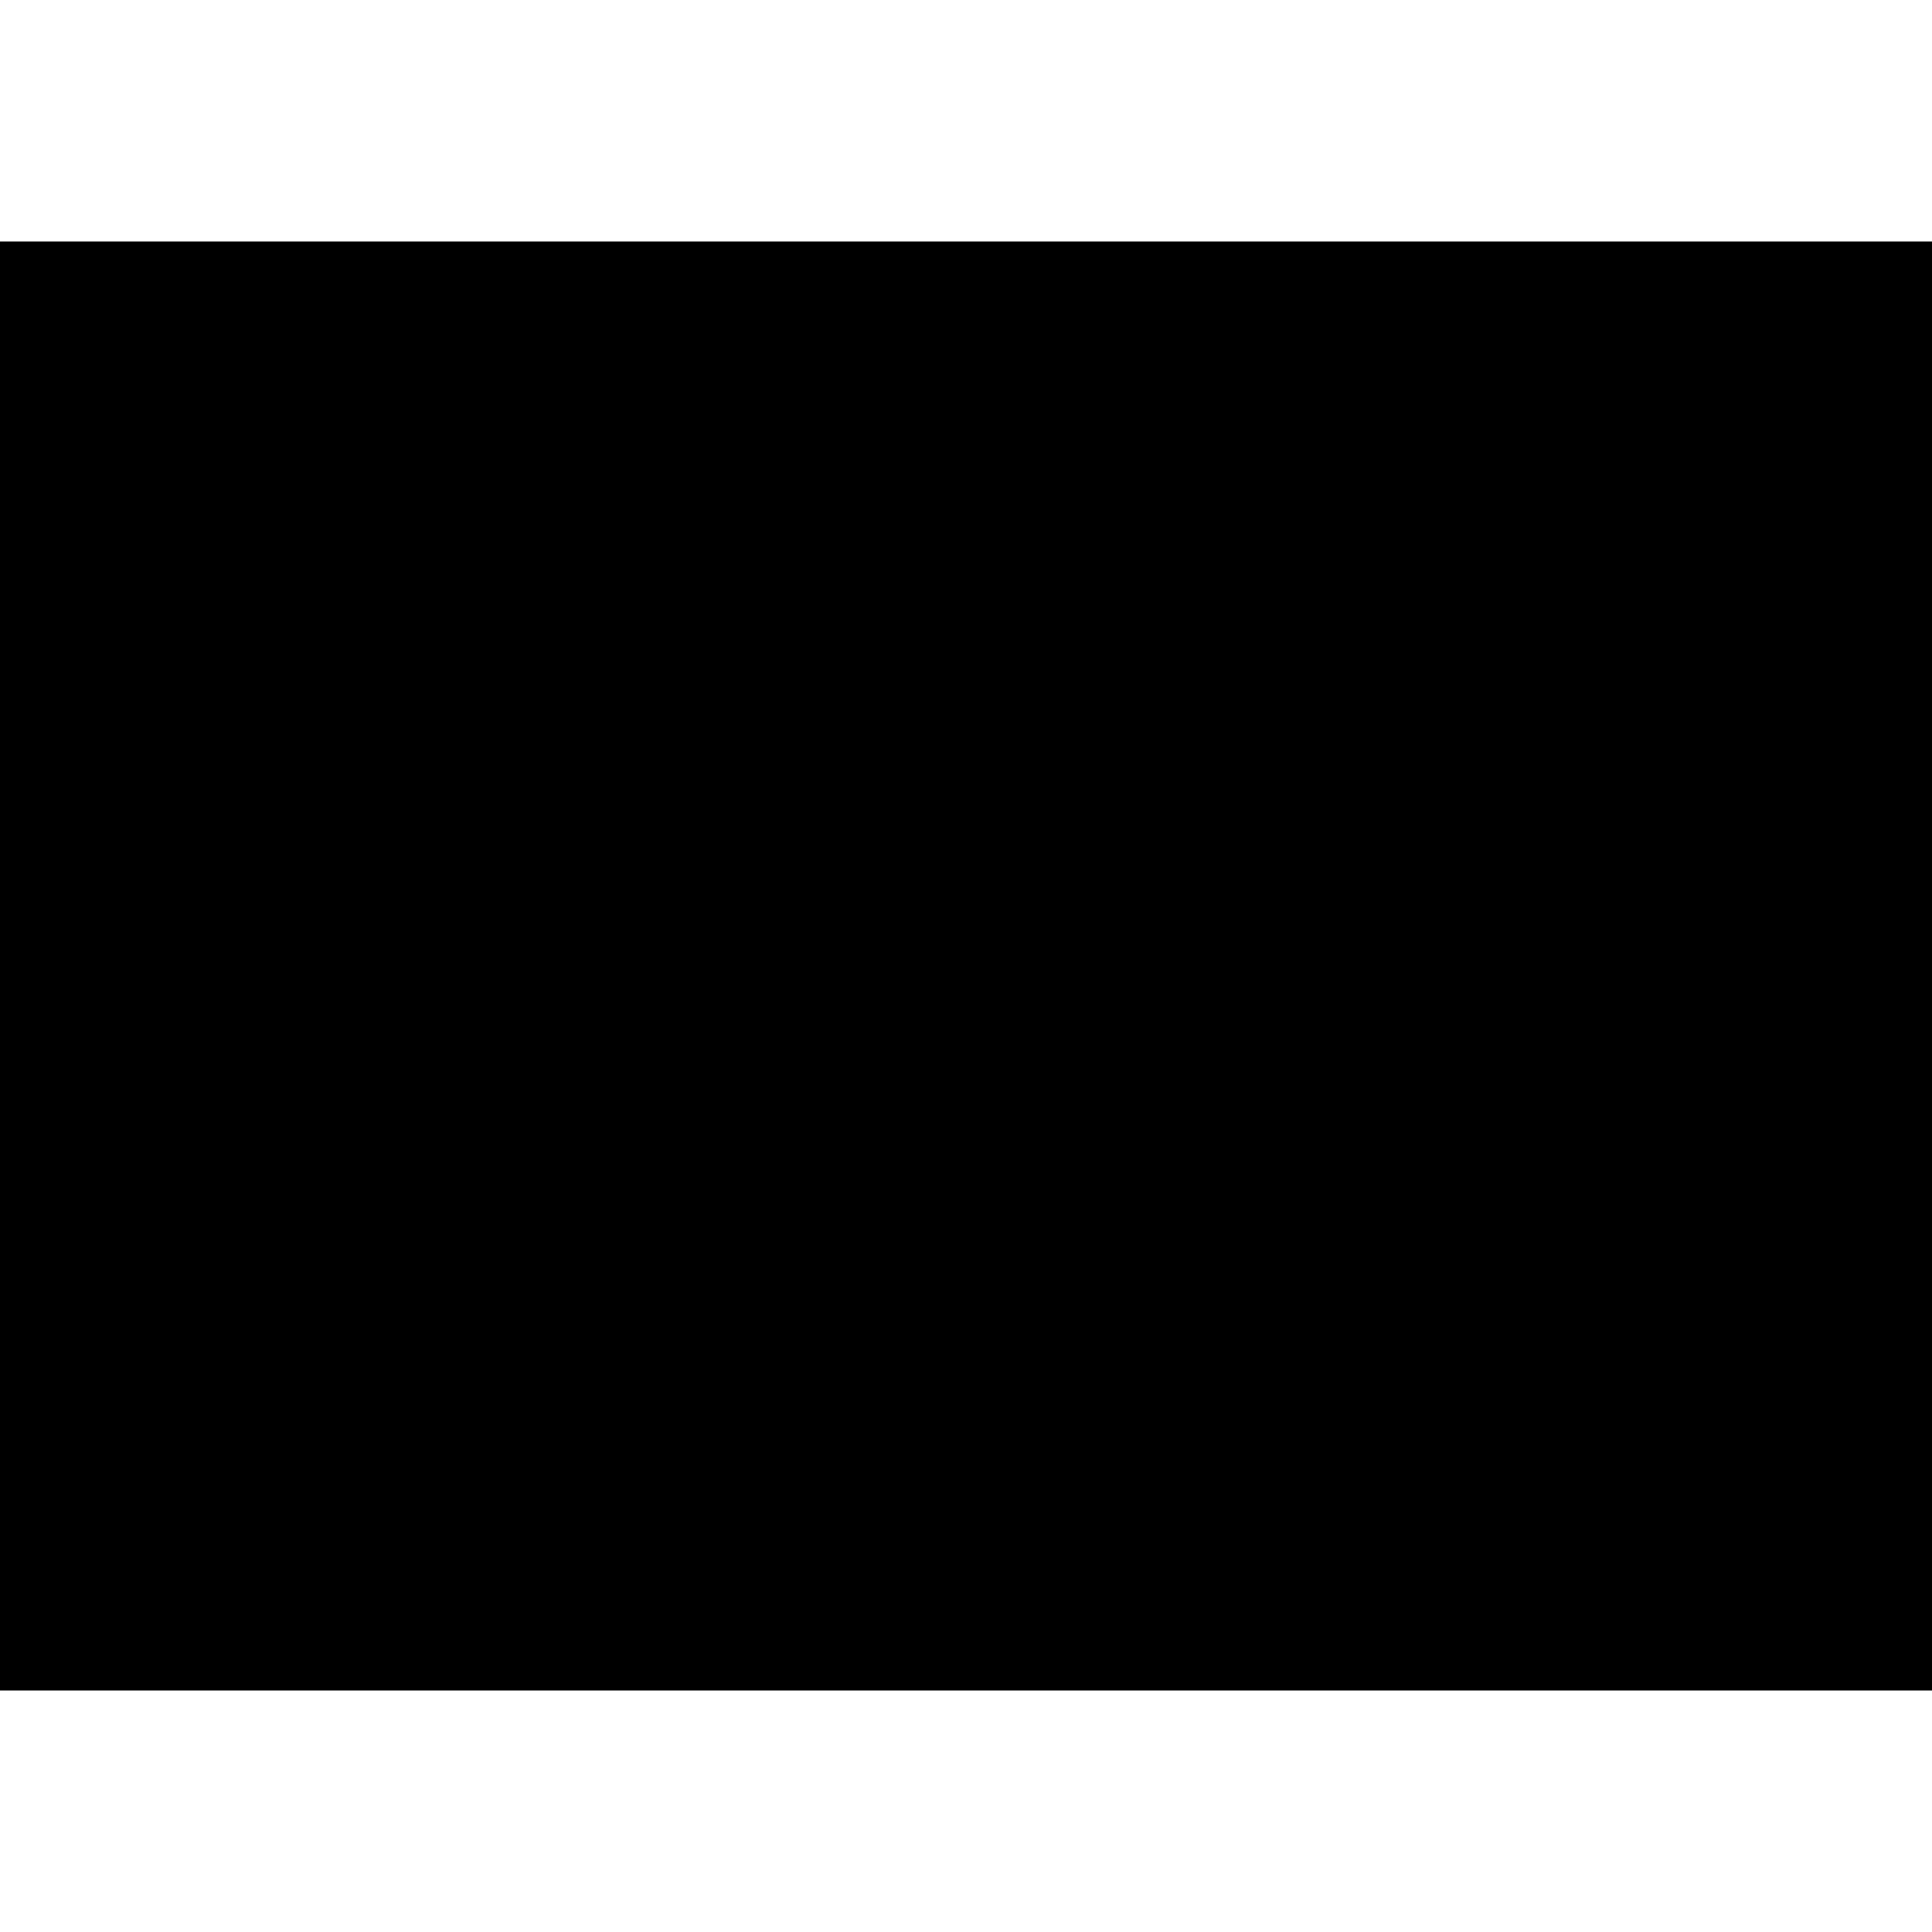
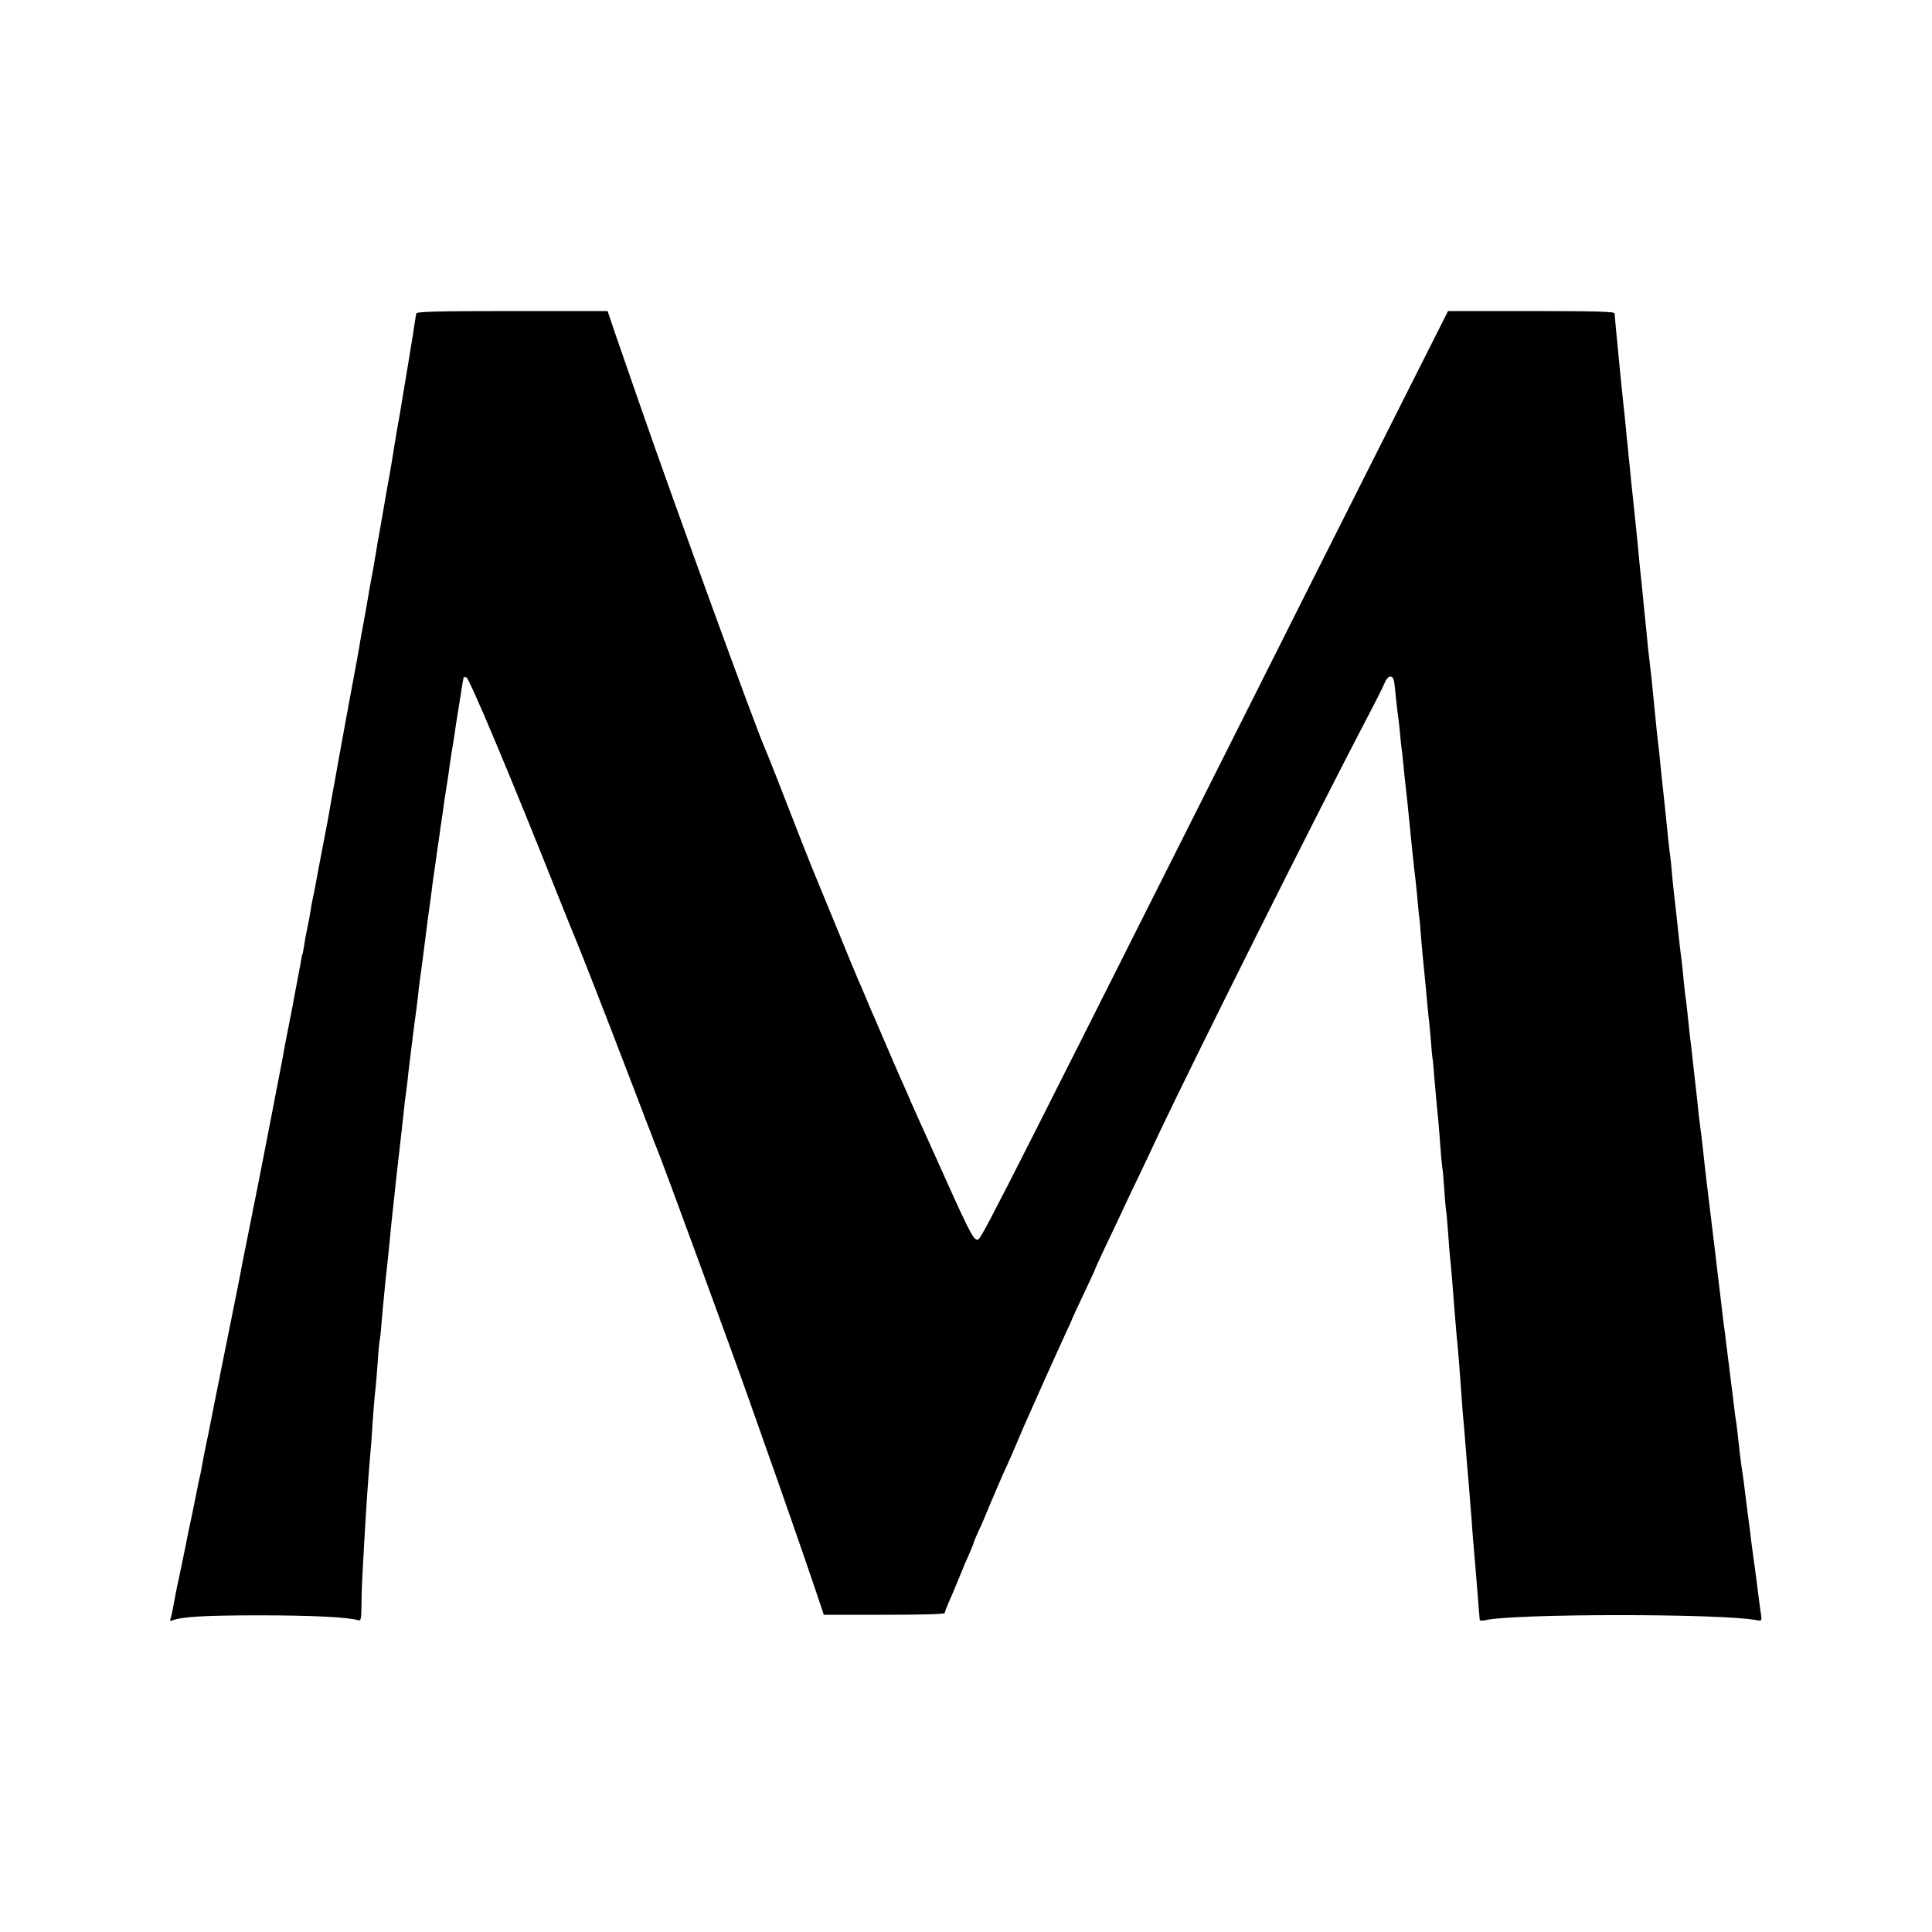
- <svg xmlns="http://www.w3.org/2000/svg" version="1.0" width="3264pt" height="3264pt" viewBox="0 0 3264 3264" preserveAspectRatio="xMidYMid meet">
-   <g transform="translate(0,3264) scale(0.1,-0.1)" fill="#000000" stroke="none">
-     <path d="M0 16320 l0 -12240 16320 0 16320 0 0 12240 0 12240 -16320 0 -16320 0 0 -12240z" />
+ <svg xmlns="http://www.w3.org/2000/svg" version="1.0" width="1000pt" height="1000pt" viewBox="0 0 1000 1000" preserveAspectRatio="xMidYMid meet">
+   <g transform="translate(0,1000) scale(0.1,-0.1)" fill="#000000" stroke="none">
+     <path d="M2155 8378 c-2 -7 -6 -31 -9 -53 -7 -45 -9 -63 -37 -230 -11 -66 -22 -133 -25 -150 -6 -40 -16 -95 -20 -120 -3 -11 -11 -63 -20 -115 -14 -90 -18 -111 -28 -170 -3 -14 -17 -92 -31 -175 -14 -82 -28 -161 -31 -175 -2 -14 -8 -52 -14 -85 -5 -33 -12 -71 -15 -85 -6 -28 -7 -36 -29 -165 -9 -49 -18 -101 -21 -115 -3 -14 -7 -38 -10 -55 -2 -16 -11 -66 -19 -110 -26 -141 -35 -189 -41 -220 -2 -16 -7 -41 -10 -54 -2 -13 -20 -112 -40 -220 -19 -108 -37 -205 -39 -216 -9 -52 -18 -102 -22 -125 -3 -14 -16 -81 -29 -150 -13 -69 -27 -141 -30 -160 -3 -19 -10 -53 -15 -75 -5 -22 -11 -57 -14 -77 -3 -21 -10 -57 -15 -80 -5 -24 -13 -63 -16 -88 -4 -24 -8 -47 -10 -50 -2 -3 -6 -23 -9 -45 -4 -22 -25 -134 -47 -250 -23 -115 -43 -219 -44 -230 -3 -19 -141 -729 -150 -770 -3 -11 -7 -31 -9 -45 -3 -14 -14 -72 -26 -130 -12 -58 -24 -118 -27 -135 -2 -16 -40 -207 -84 -423 -43 -215 -81 -402 -83 -415 -2 -12 -11 -56 -20 -97 -8 -41 -18 -91 -21 -110 -3 -19 -8 -42 -10 -50 -2 -8 -6 -26 -9 -40 -2 -14 -16 -81 -30 -150 -15 -69 -29 -136 -31 -150 -4 -21 -34 -166 -51 -245 -2 -11 -9 -46 -15 -78 -5 -32 -13 -65 -16 -74 -5 -12 -2 -15 10 -10 49 19 170 26 447 26 272 0 459 -9 513 -25 15 -5 17 4 18 78 1 84 2 107 13 303 13 226 19 315 31 460 4 39 8 95 10 125 5 87 15 212 20 245 2 17 6 73 10 125 3 52 8 102 10 110 2 8 7 51 10 95 4 44 8 94 10 110 6 67 16 162 20 195 2 19 7 67 11 105 4 39 8 81 9 95 5 45 25 234 30 278 3 23 7 62 10 87 3 25 7 64 10 88 8 72 16 140 20 182 3 22 7 56 10 75 2 19 7 55 9 80 6 53 34 280 42 331 2 20 7 59 10 85 2 27 7 60 9 74 2 14 14 99 25 190 11 91 23 176 25 190 2 14 7 48 10 75 3 28 8 61 10 75 2 14 7 45 10 70 3 25 8 56 10 70 2 14 7 45 10 70 3 25 8 56 10 70 2 14 7 45 10 70 3 25 10 70 15 100 5 30 12 75 15 100 3 25 10 70 15 100 5 30 12 73 15 95 3 23 7 50 9 60 2 11 9 56 16 100 7 44 14 87 15 95 2 8 4 18 4 22 1 4 7 5 15 2 16 -6 235 -527 480 -1144 43 -107 82 -204 87 -215 15 -34 174 -441 244 -625 37 -96 78 -203 91 -237 13 -35 35 -93 50 -130 14 -38 29 -77 34 -88 23 -52 400 -1081 477 -1300 19 -55 60 -170 90 -255 69 -193 190 -541 251 -721 l46 -137 313 0 c187 0 313 3 313 9 0 5 9 28 19 52 11 23 36 83 56 132 20 50 45 109 56 132 10 24 19 45 19 49 0 3 11 29 24 57 14 29 41 92 61 142 21 49 48 112 60 140 45 98 63 141 89 202 14 35 37 86 50 115 13 29 52 116 86 193 35 77 80 178 101 223 22 46 39 85 39 87 0 1 27 60 60 129 33 70 60 128 60 131 0 2 22 50 49 107 27 56 67 141 89 188 22 47 64 137 95 200 30 63 75 158 99 210 211 443 824 1668 1077 2150 39 74 78 152 87 173 10 24 22 37 32 35 16 -3 18 -10 27 -108 4 -36 8 -76 11 -90 2 -14 6 -54 10 -90 3 -36 7 -75 9 -88 2 -13 7 -53 10 -90 3 -37 8 -80 10 -97 2 -16 6 -57 10 -90 3 -33 8 -78 10 -100 2 -22 9 -89 15 -150 6 -60 13 -121 15 -135 2 -14 6 -56 10 -95 3 -38 8 -86 10 -105 3 -19 7 -62 9 -95 3 -33 7 -85 10 -115 8 -75 13 -133 21 -215 3 -38 8 -86 10 -105 3 -19 7 -70 11 -113 3 -43 7 -87 9 -97 2 -10 6 -54 9 -97 6 -70 13 -149 22 -238 1 -16 6 -68 9 -115 3 -47 8 -97 10 -111 3 -14 7 -63 10 -109 3 -46 7 -95 9 -109 3 -14 7 -66 11 -116 3 -49 8 -108 10 -130 3 -22 7 -69 10 -105 12 -156 15 -189 20 -250 3 -36 7 -85 10 -110 4 -41 8 -94 21 -270 2 -36 6 -87 9 -115 3 -27 7 -81 10 -120 7 -92 13 -154 20 -240 3 -38 7 -95 10 -125 4 -65 14 -187 20 -250 2 -25 7 -85 11 -135 7 -89 11 -142 13 -159 1 -4 11 -6 24 -3 142 36 1234 36 1409 1 25 -5 27 -3 24 23 -3 15 -14 100 -25 188 -12 88 -24 178 -27 200 -2 22 -7 56 -9 75 -3 19 -7 53 -10 75 -5 41 -11 88 -20 160 -3 22 -8 56 -11 75 -7 49 -12 96 -19 160 -3 30 -8 66 -10 80 -3 14 -7 48 -10 75 -3 28 -8 64 -10 80 -2 17 -7 53 -10 80 -3 28 -8 64 -10 80 -2 17 -7 53 -10 80 -3 28 -8 64 -10 80 -3 17 -7 53 -10 80 -3 28 -10 84 -15 125 -5 41 -12 98 -15 125 -3 28 -7 66 -10 85 -2 19 -11 94 -20 165 -9 72 -18 146 -20 165 -2 19 -7 58 -10 85 -14 133 -27 235 -30 255 -1 8 -6 47 -9 85 -4 39 -10 90 -13 115 -3 25 -6 56 -8 70 -2 25 -13 117 -20 175 -2 17 -6 59 -10 95 -4 36 -8 76 -11 90 -2 14 -6 54 -10 90 -3 36 -7 76 -9 90 -4 29 -15 120 -20 170 -3 34 -13 121 -21 190 -2 19 -7 64 -10 100 -3 36 -7 76 -9 90 -5 30 -11 92 -25 230 -6 58 -13 121 -15 140 -2 19 -7 62 -10 95 -3 33 -7 74 -9 90 -5 35 -15 130 -21 195 -16 167 -17 174 -29 275 -3 22 -8 69 -11 105 -4 36 -8 81 -10 100 -2 19 -7 64 -10 100 -3 36 -8 81 -10 100 -2 19 -7 62 -10 95 -6 67 -10 111 -29 290 -13 118 -17 164 -21 205 -3 25 -7 65 -9 90 -3 25 -8 74 -11 110 -4 36 -8 83 -11 105 -12 110 -46 462 -47 483 0 9 -93 12 -431 12 l-431 0 -321 -637 c-177 -351 -559 -1110 -849 -1688 -1282 -2550 -1248 -2482 -1268 -2481 -21 1 -46 52 -229 461 -27 61 -59 130 -70 155 -11 25 -28 63 -38 85 -9 22 -26 60 -37 85 -11 25 -49 110 -83 190 -34 80 -68 159 -75 175 -8 17 -28 64 -45 105 -17 41 -38 89 -45 105 -7 17 -55 131 -105 255 -51 124 -98 239 -105 255 -16 36 -125 313 -201 510 -30 77 -59 149 -64 160 -41 88 -468 1261 -648 1780 -50 143 -108 311 -129 372 l-38 113 -493 0 c-385 0 -494 -3 -497 -12z" />
  </g>
</svg>
